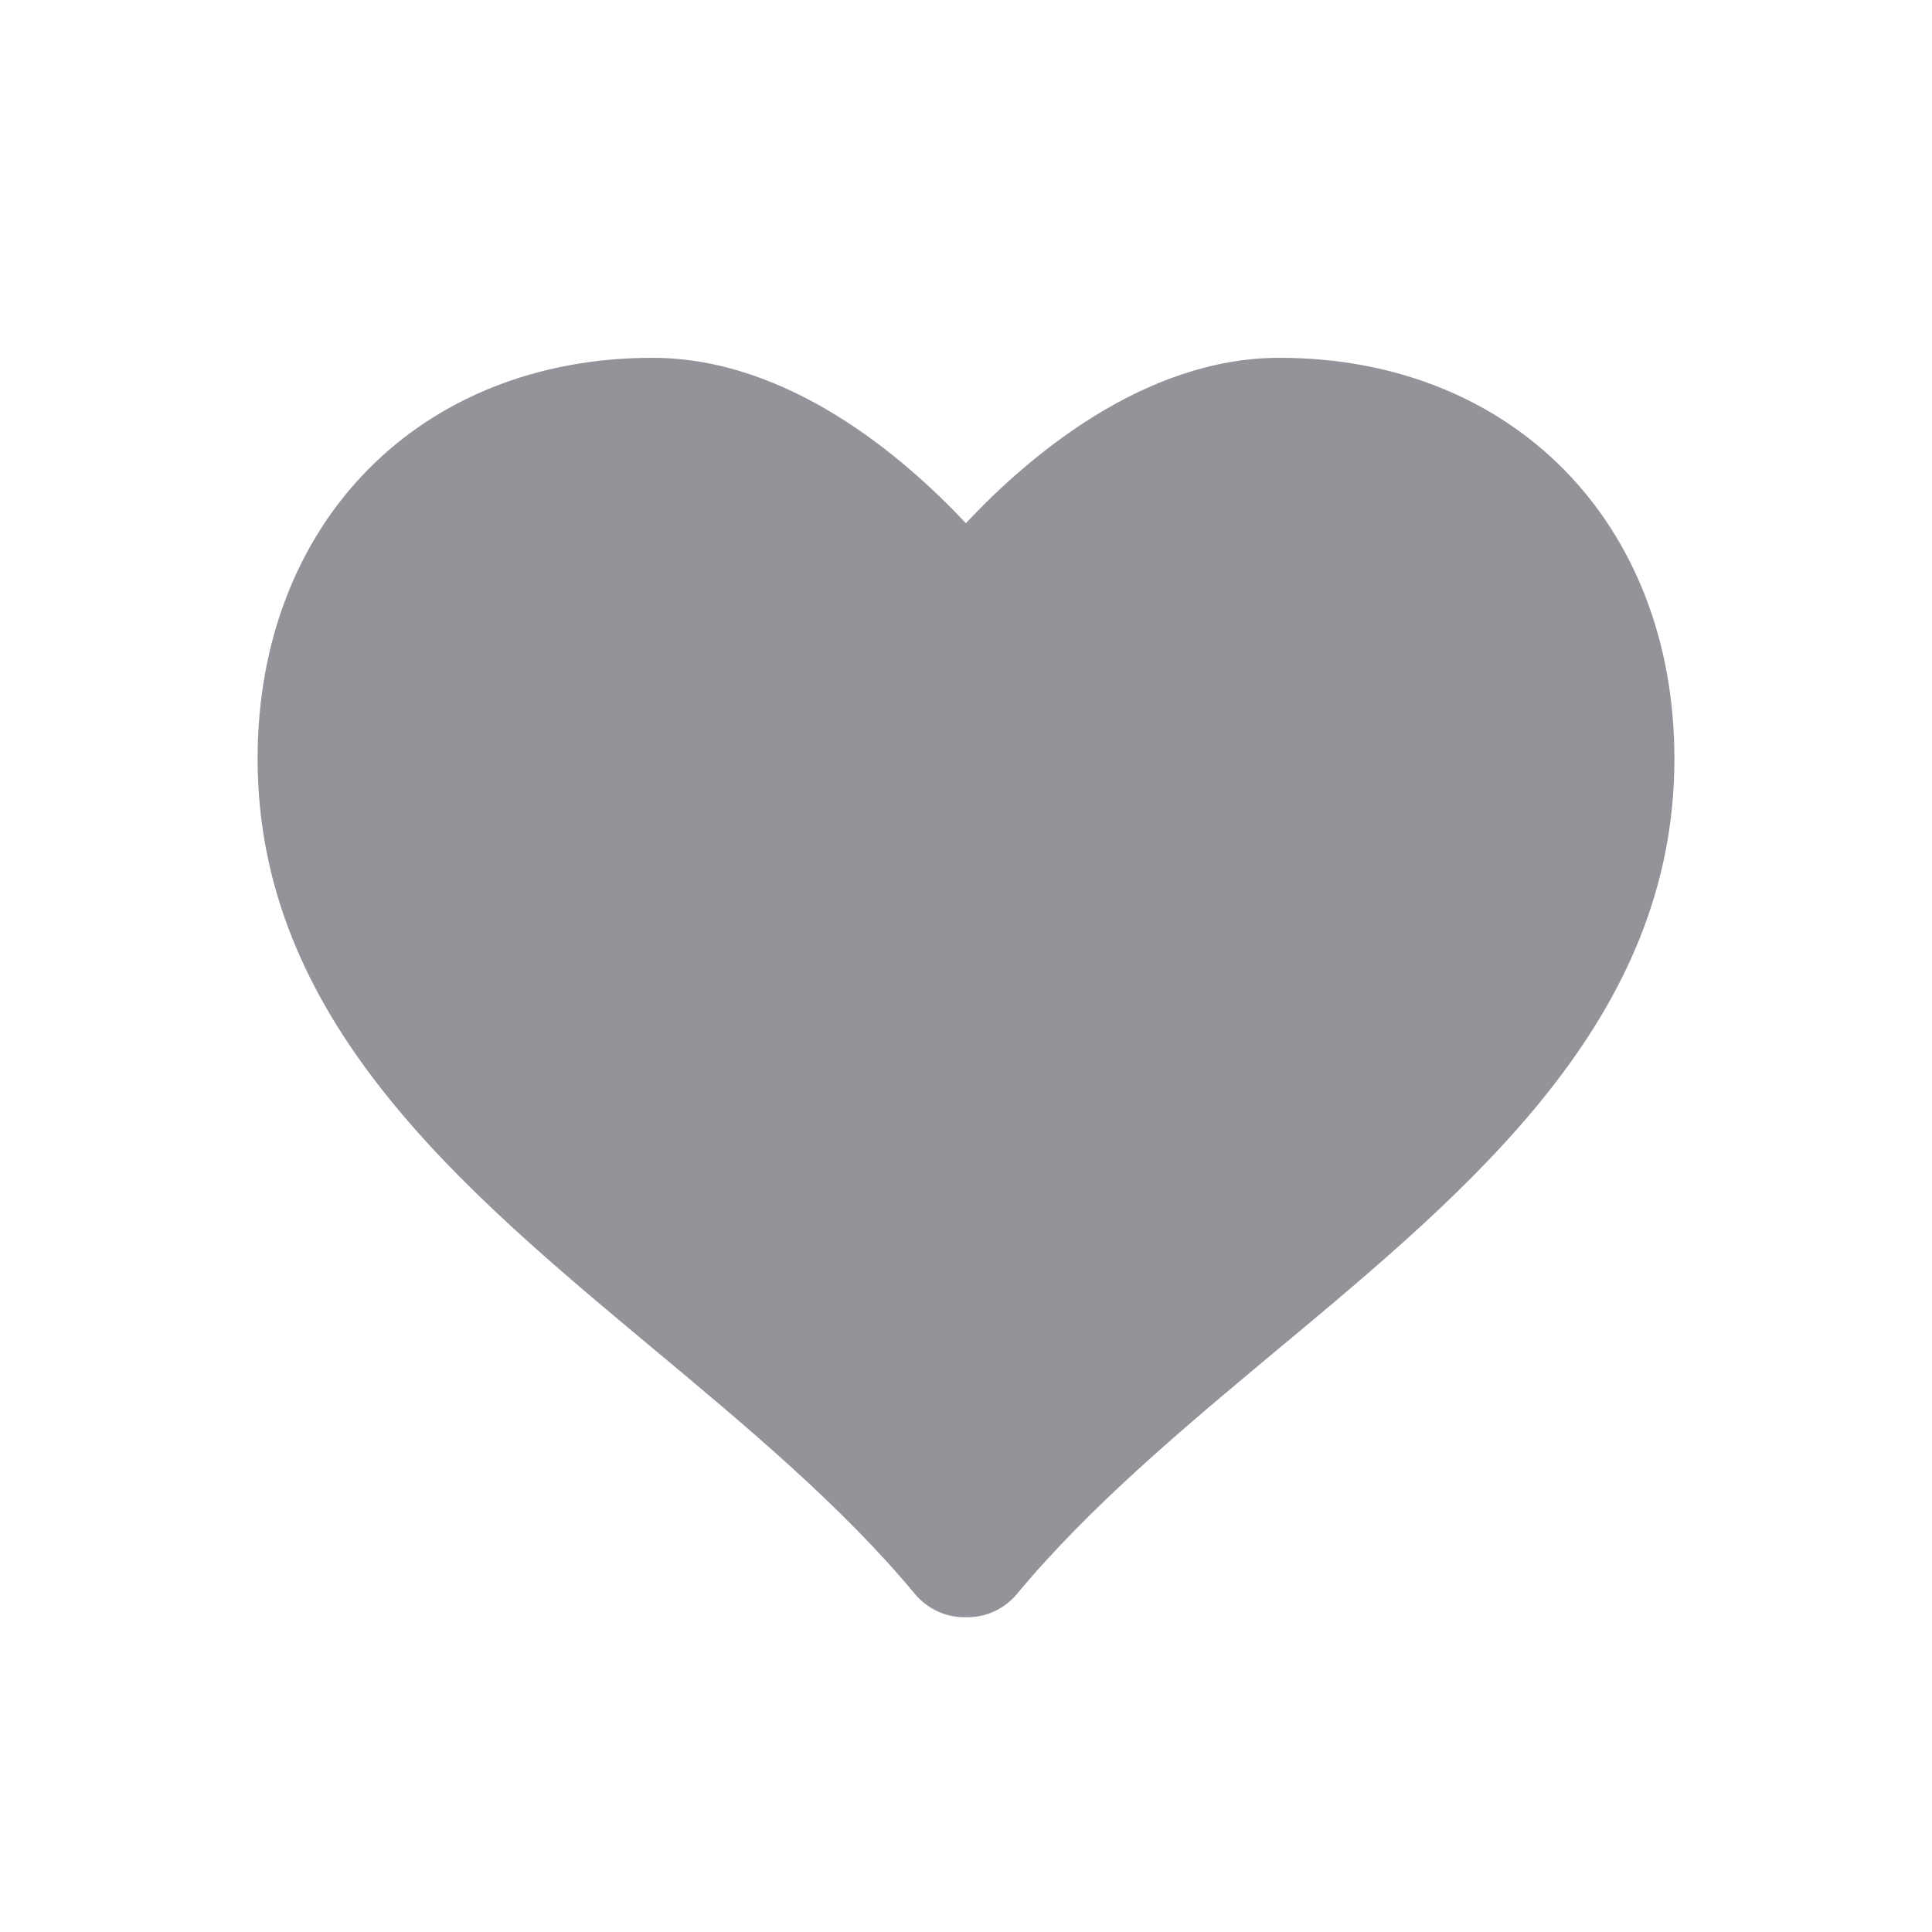
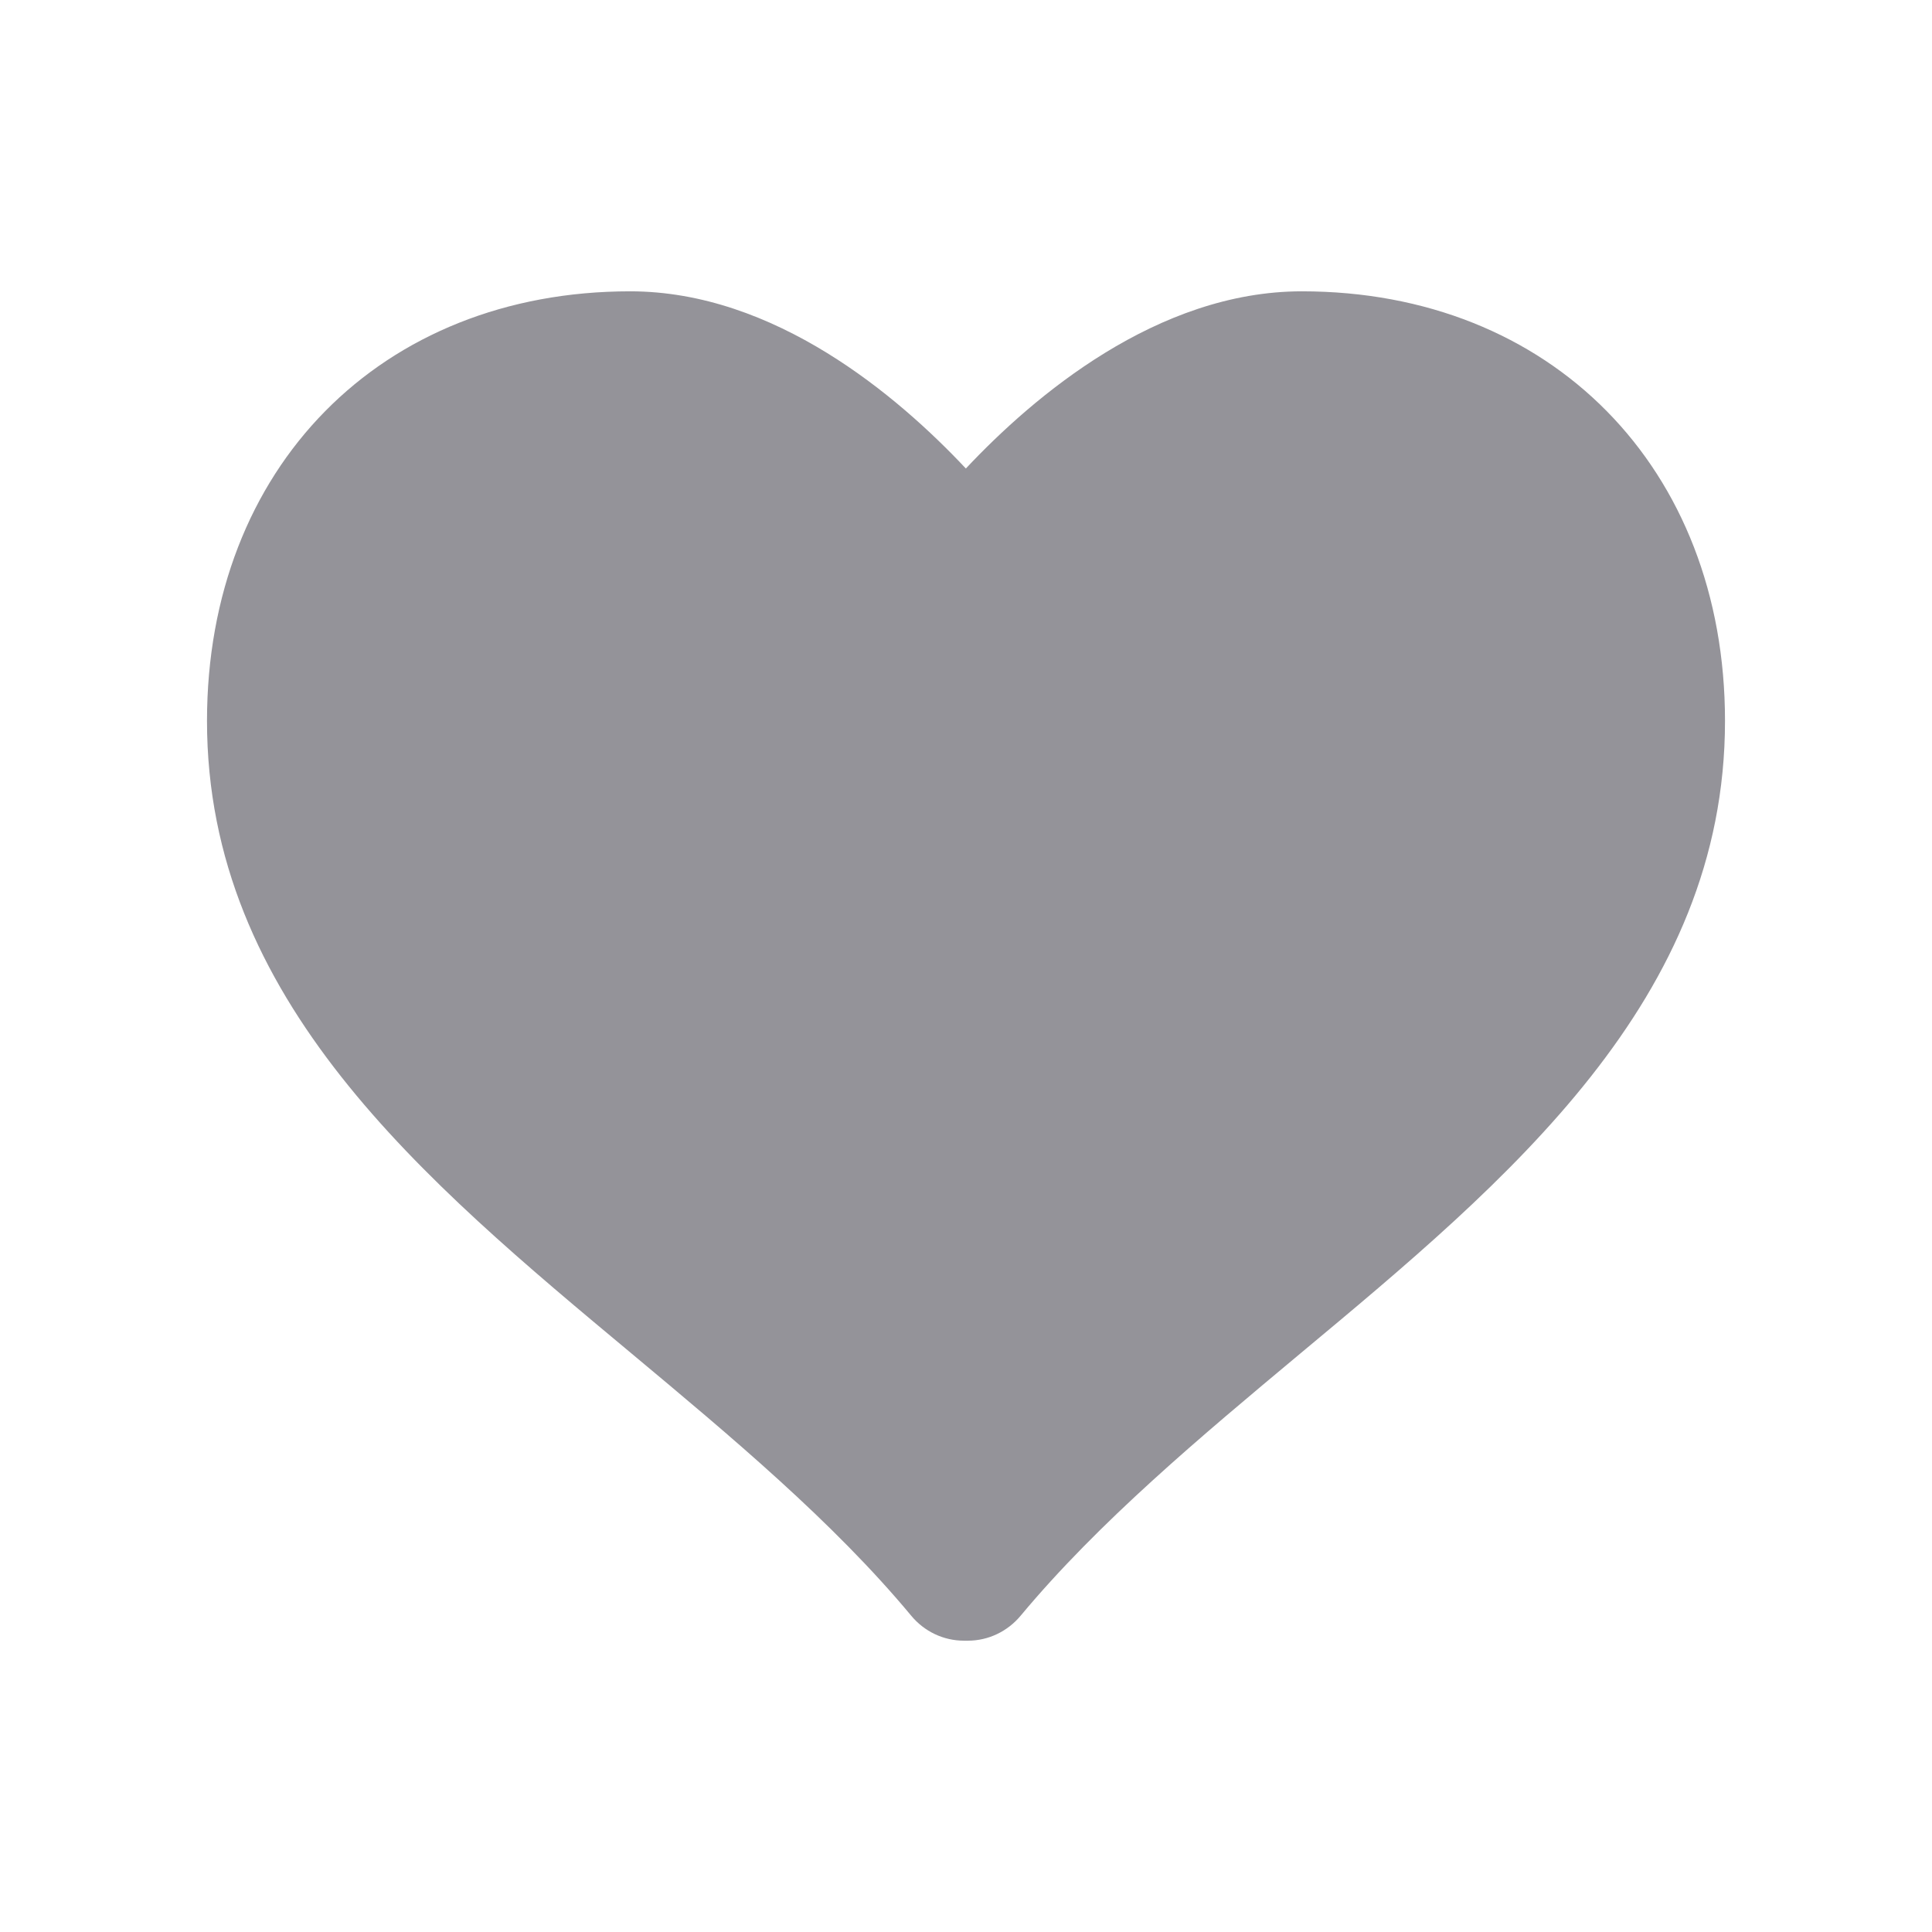
- <svg xmlns="http://www.w3.org/2000/svg" width="15" height="15" viewBox="0 0 15 15" fill="none">
-   <path d="M9.934 2.778C8.886 2.778 7.991 3.538 7.499 4.062C7.007 3.538 6.114 2.778 5.066 2.778C3.26 2.778 2 4.058 2 5.891C2 7.91 3.566 9.216 5.08 10.478C5.795 11.075 6.535 11.691 7.103 12.375C7.198 12.489 7.338 12.556 7.485 12.556H7.514C7.662 12.556 7.801 12.489 7.896 12.375C8.464 11.691 9.204 11.074 9.919 10.478C11.434 9.216 13 7.911 13 5.891C13 4.058 11.739 2.778 9.934 2.778Z" fill="#949399" />
+ <svg xmlns="http://www.w3.org/2000/svg" width="14" height="14" viewBox="0 0 14 14" fill="none">
+   <path d="M9.434 2.111C8.386 2.111 7.491 2.871 6.999 3.395C6.507 2.871 5.614 2.111 4.566 2.111C2.76 2.111 1.5 3.391 1.5 5.224C1.5 7.244 3.066 8.549 4.58 9.811C5.295 10.408 6.035 11.025 6.603 11.708C6.698 11.823 6.838 11.889 6.985 11.889H7.014C7.162 11.889 7.301 11.822 7.396 11.708C7.965 11.025 8.704 10.408 9.419 9.811C10.934 8.549 12.5 7.244 12.5 5.224C12.5 3.391 11.239 2.111 9.434 2.111Z" fill="#949399" />
</svg>
